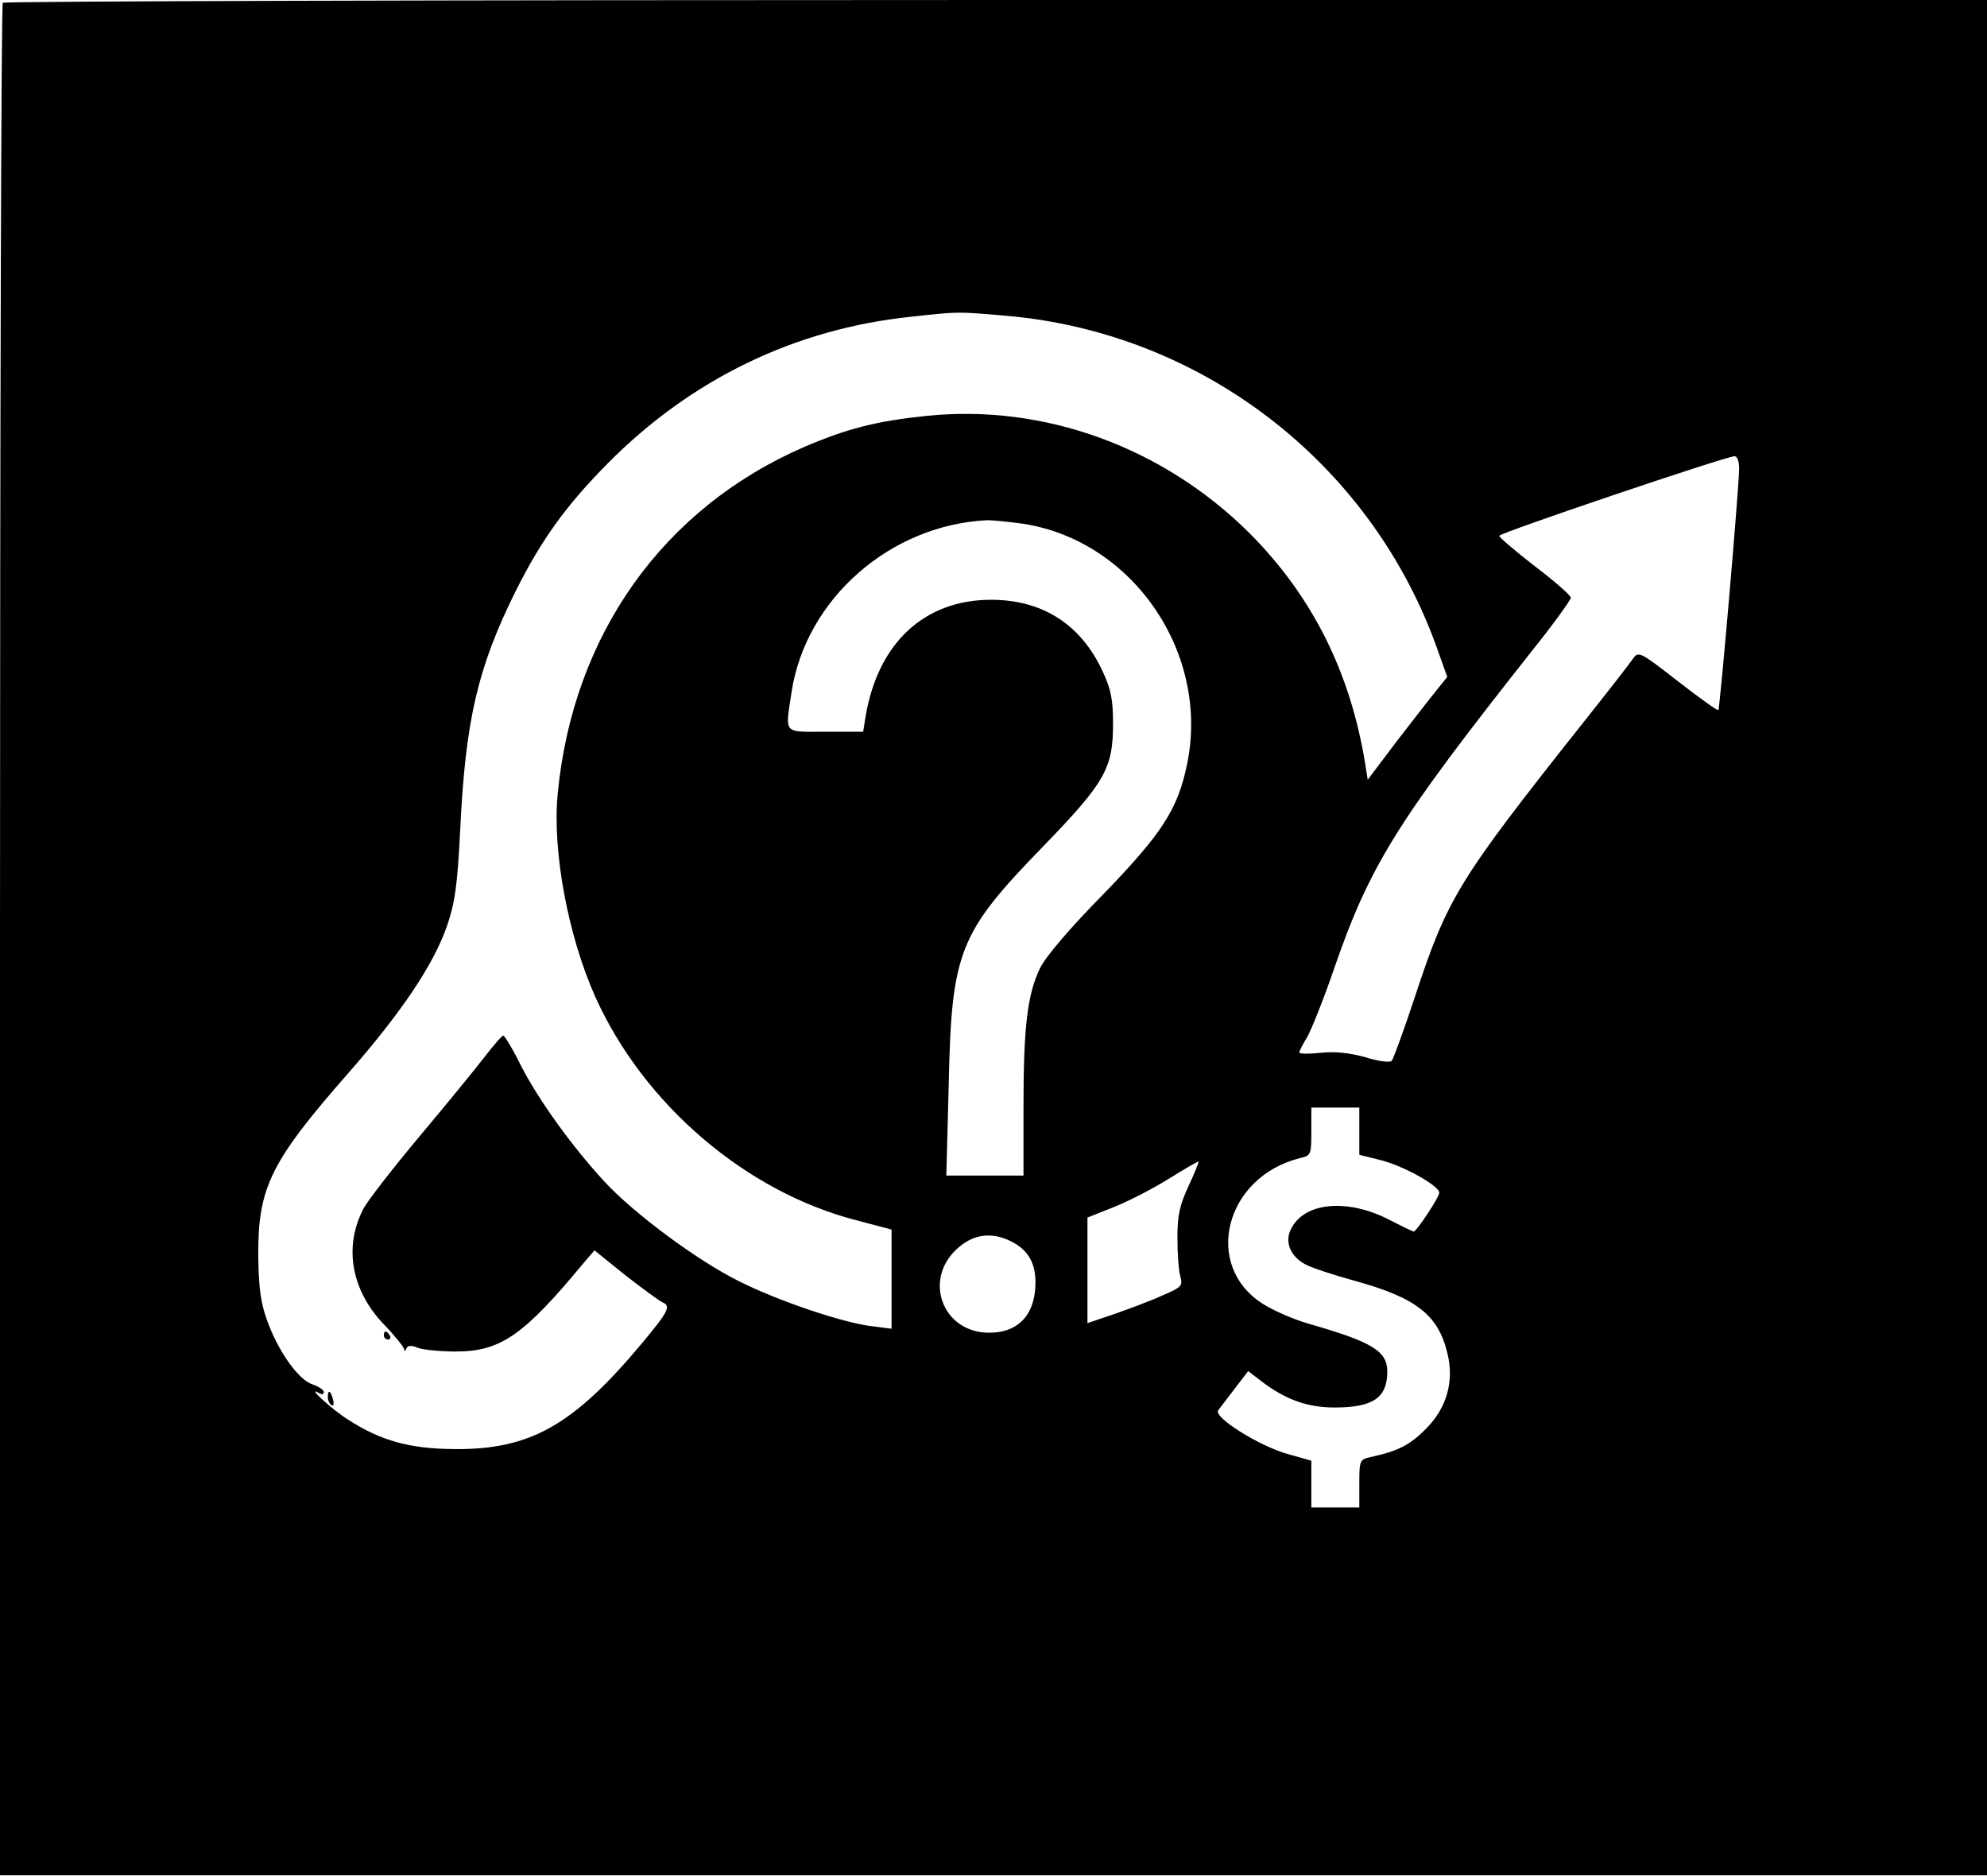
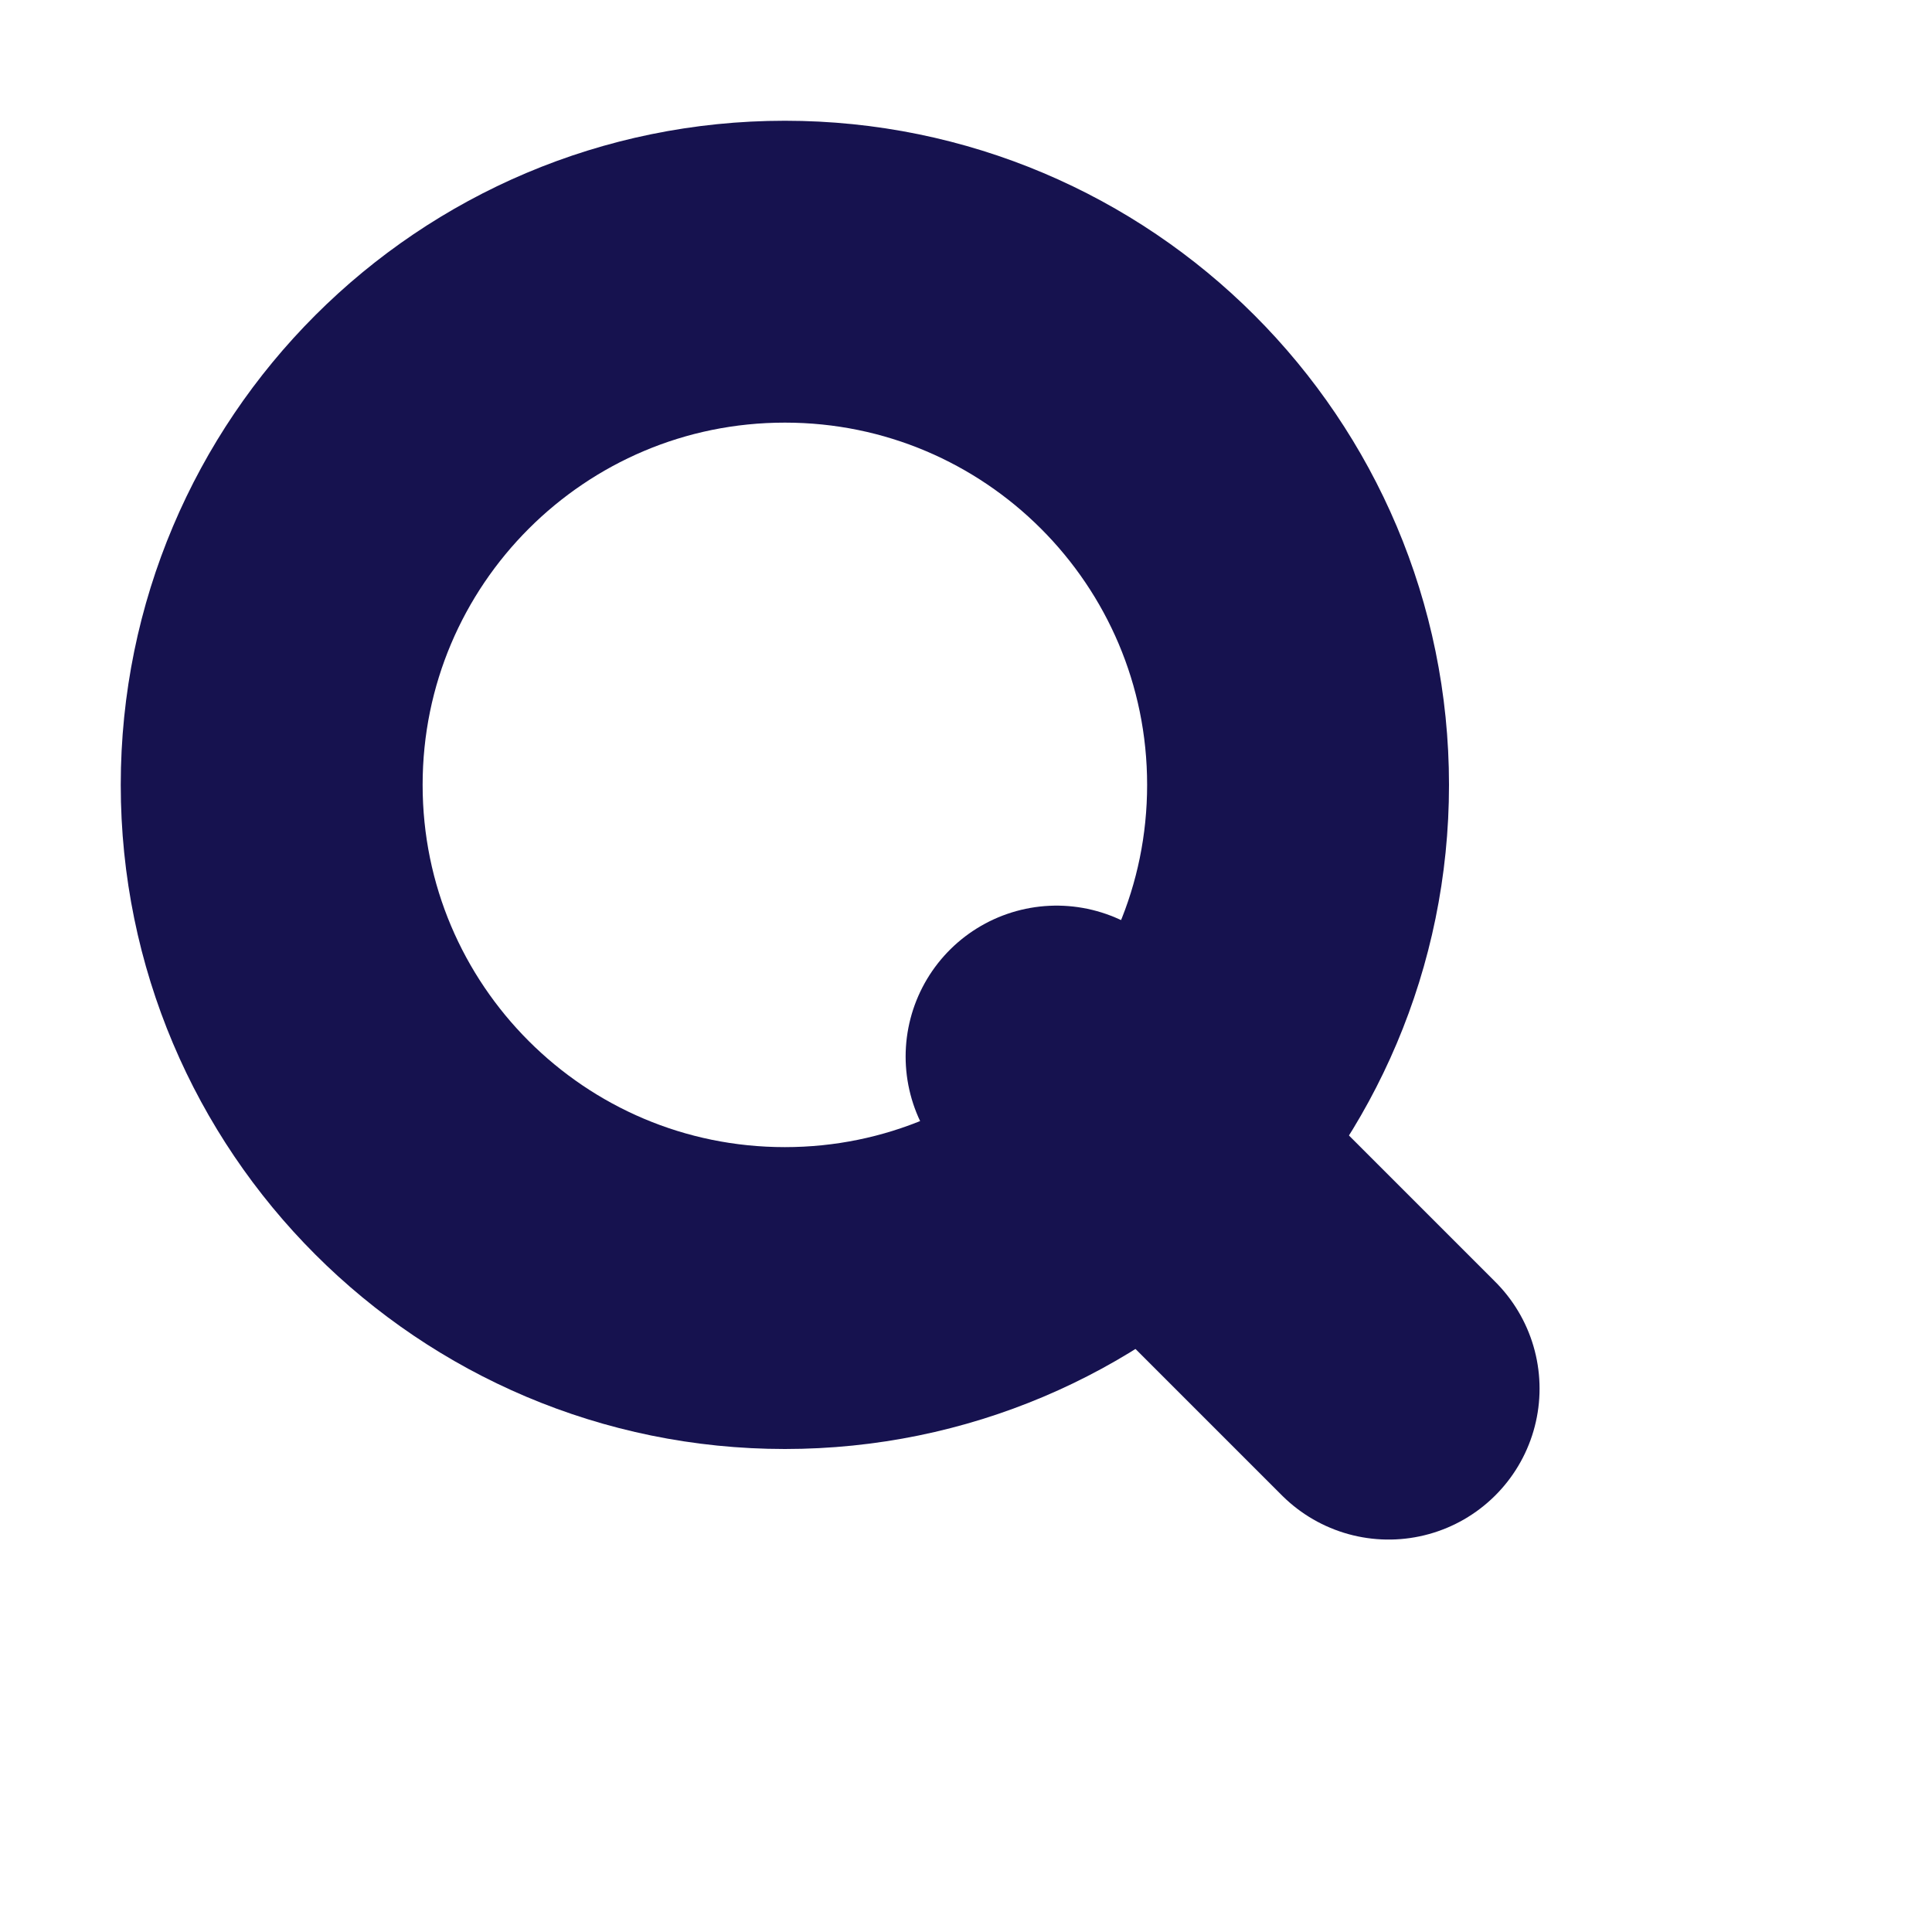
- <svg xmlns="http://www.w3.org/2000/svg" version="1.0" width="497pt" height="469pt" viewBox="0 0 497 469" preserveAspectRatio="xMidYMid meet">
-   <g transform="translate(0,469) scale(0.1,-0.1)" fill="#000000" stroke="none">
-     <path d="M7 4683 c-4 -3 -7 -1059 -7 -2345 l0 -2338 2485 0 2485 0 0 2345 0 2345 -2478 0 c-1363 0 -2482 -3 -2485 -7z m2513 -783 c484 -43 902 -363 1070 -819 l30 -84 -25 -31 c-14 -17 -59 -75 -100 -128 l-74 -98 -6 38 c-37 230 -132 420 -289 578 -217 216 -514 324 -808 294 -125 -13 -197 -31 -307 -78 -352 -153 -578 -469 -616 -867 -14 -143 26 -356 94 -508 121 -269 377 -488 654 -559 l87 -23 0 -124 0 -124 -47 6 c-73 8 -238 64 -335 113 -105 52 -266 172 -338 251 -80 87 -162 201 -206 286 -21 43 -42 77 -45 77 -4 0 -24 -24 -46 -52 -22 -29 -95 -118 -162 -198 -67 -80 -131 -162 -142 -183 -50 -96 -30 -205 52 -290 27 -28 49 -56 50 -61 0 -6 3 -6 5 1 4 9 13 9 30 2 14 -5 56 -9 93 -9 113 0 170 39 323 224 l25 29 78 -63 c44 -34 85 -64 92 -67 22 -9 15 -23 -51 -102 -172 -206 -280 -267 -471 -265 -111 1 -183 21 -265 74 -41 26 -106 86 -72 66 6 -4 12 -3 12 2 0 6 -13 15 -29 20 -35 12 -85 82 -113 160 -16 44 -21 81 -22 162 -1 170 31 235 225 456 134 153 213 271 247 368 20 59 26 100 33 239 13 276 44 408 139 599 64 128 126 214 230 319 210 212 470 337 760 367 119 13 113 13 240 2z m1830 -382 c0 -44 -48 -600 -52 -604 -2 -2 -48 31 -102 73 -95 74 -98 75 -112 55 -8 -12 -65 -85 -127 -163 -310 -391 -336 -434 -417 -679 -28 -85 -55 -159 -59 -163 -5 -5 -34 -1 -66 9 -39 11 -77 15 -112 11 -29 -3 -53 -3 -53 1 0 4 9 21 20 39 10 18 40 92 65 165 91 264 156 369 499 803 53 66 95 125 95 130 0 6 -40 41 -90 79 -49 38 -89 72 -89 76 0 7 562 197 588 199 7 1 12 -12 12 -31z m-1790 -138 c275 -43 467 -325 409 -602 -23 -112 -63 -173 -208 -323 -85 -86 -146 -158 -160 -187 -31 -65 -41 -145 -41 -345 l0 -173 -96 0 -97 0 6 228 c7 332 25 378 235 594 156 161 176 196 176 308 0 60 -5 86 -26 131 -54 117 -150 179 -279 179 -167 0 -283 -108 -314 -292 l-6 -38 -94 0 c-108 0 -101 -8 -85 100 36 233 248 418 490 429 14 0 54 -4 90 -9z m840 -1519 l0 -59 48 -12 c58 -13 152 -65 152 -83 0 -11 -57 -97 -64 -97 -2 0 -31 14 -66 32 -105 52 -211 40 -242 -28 -15 -32 1 -68 39 -87 15 -8 70 -26 121 -40 153 -42 209 -85 232 -180 18 -71 -1 -139 -55 -192 -39 -39 -68 -54 -137 -69 -27 -6 -28 -9 -28 -66 l0 -60 -60 0 -60 0 0 58 0 59 -57 16 c-73 20 -189 93 -176 110 5 7 24 31 42 55 l33 43 34 -26 c59 -45 114 -65 182 -65 96 0 132 24 132 90 0 51 -38 74 -195 119 -39 11 -91 34 -116 50 -152 96 -95 319 94 365 26 6 27 9 27 66 l0 60 60 0 60 0 0 -59z m-427 -137 c-22 -47 -28 -73 -28 -129 0 -38 3 -82 7 -96 7 -25 4 -28 -45 -49 -28 -13 -82 -33 -119 -46 l-68 -23 0 132 0 132 68 27 c37 15 99 47 137 71 39 24 71 43 73 42 1 -1 -10 -29 -25 -61z m-443 -139 c41 -21 60 -53 60 -102 0 -80 -42 -126 -116 -126 -116 0 -166 132 -80 210 40 37 87 43 136 18z" />
-     <path d="M960 1350 c0 -5 5 -10 11 -10 5 0 7 5 4 10 -3 6 -8 10 -11 10 -2 0 -4 -4 -4 -10z" />
-     <path d="M820 1196 c0 -8 4 -17 9 -20 5 -4 7 3 4 14 -6 23 -13 26 -13 6z" />
-   </g>
+ <svg xmlns="http://www.w3.org/2000/svg" viewBox="0 0 64 64">
+   <style>
+     path {
+       fill: none;
+       stroke: #16124fff;
+       stroke-width: 10;
+       stroke-linecap: round;
+       stroke-linejoin: round;
+     }
+     @media (prefers-color-scheme: dark) {
+       path {
+         stroke: #edecfcff;
+       }
+     }
+   </style>
+   <path d="M 9 26 A 17 17 0 1 0 43 26 A 17 17 0 1 0 9 26 Z" />
+   <path d="M 35 35 L 46 46" />
</svg>
